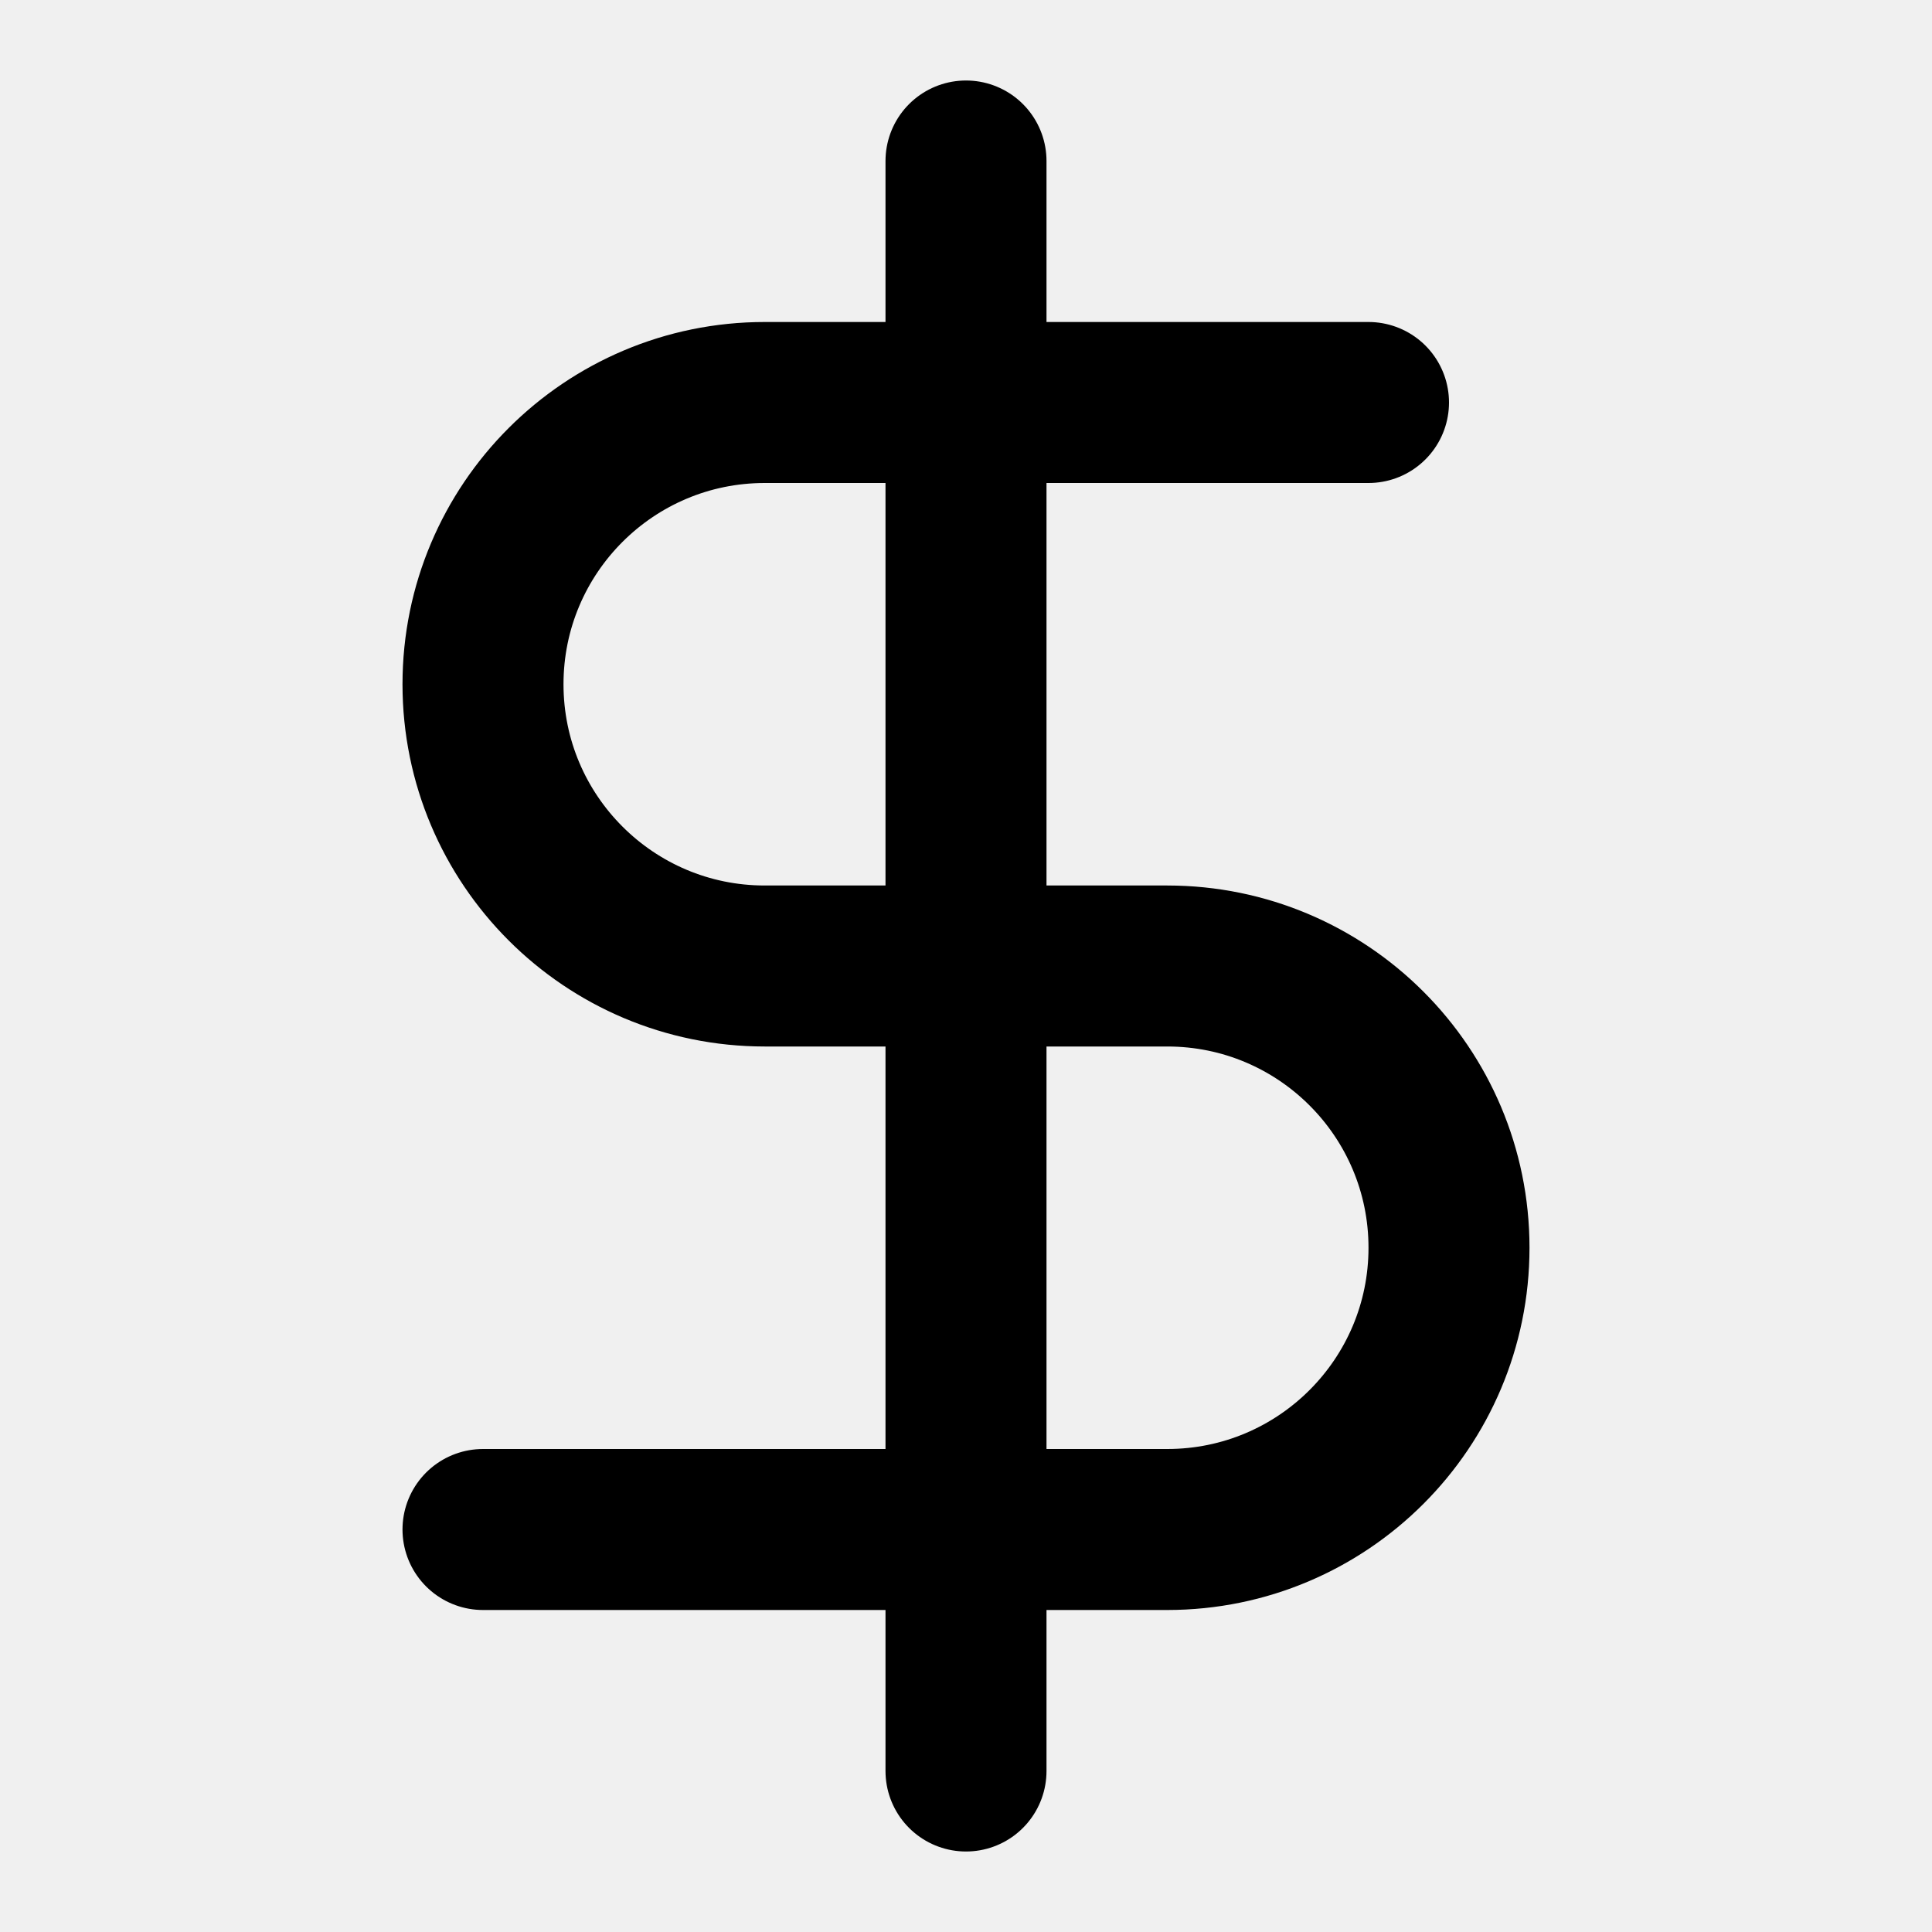
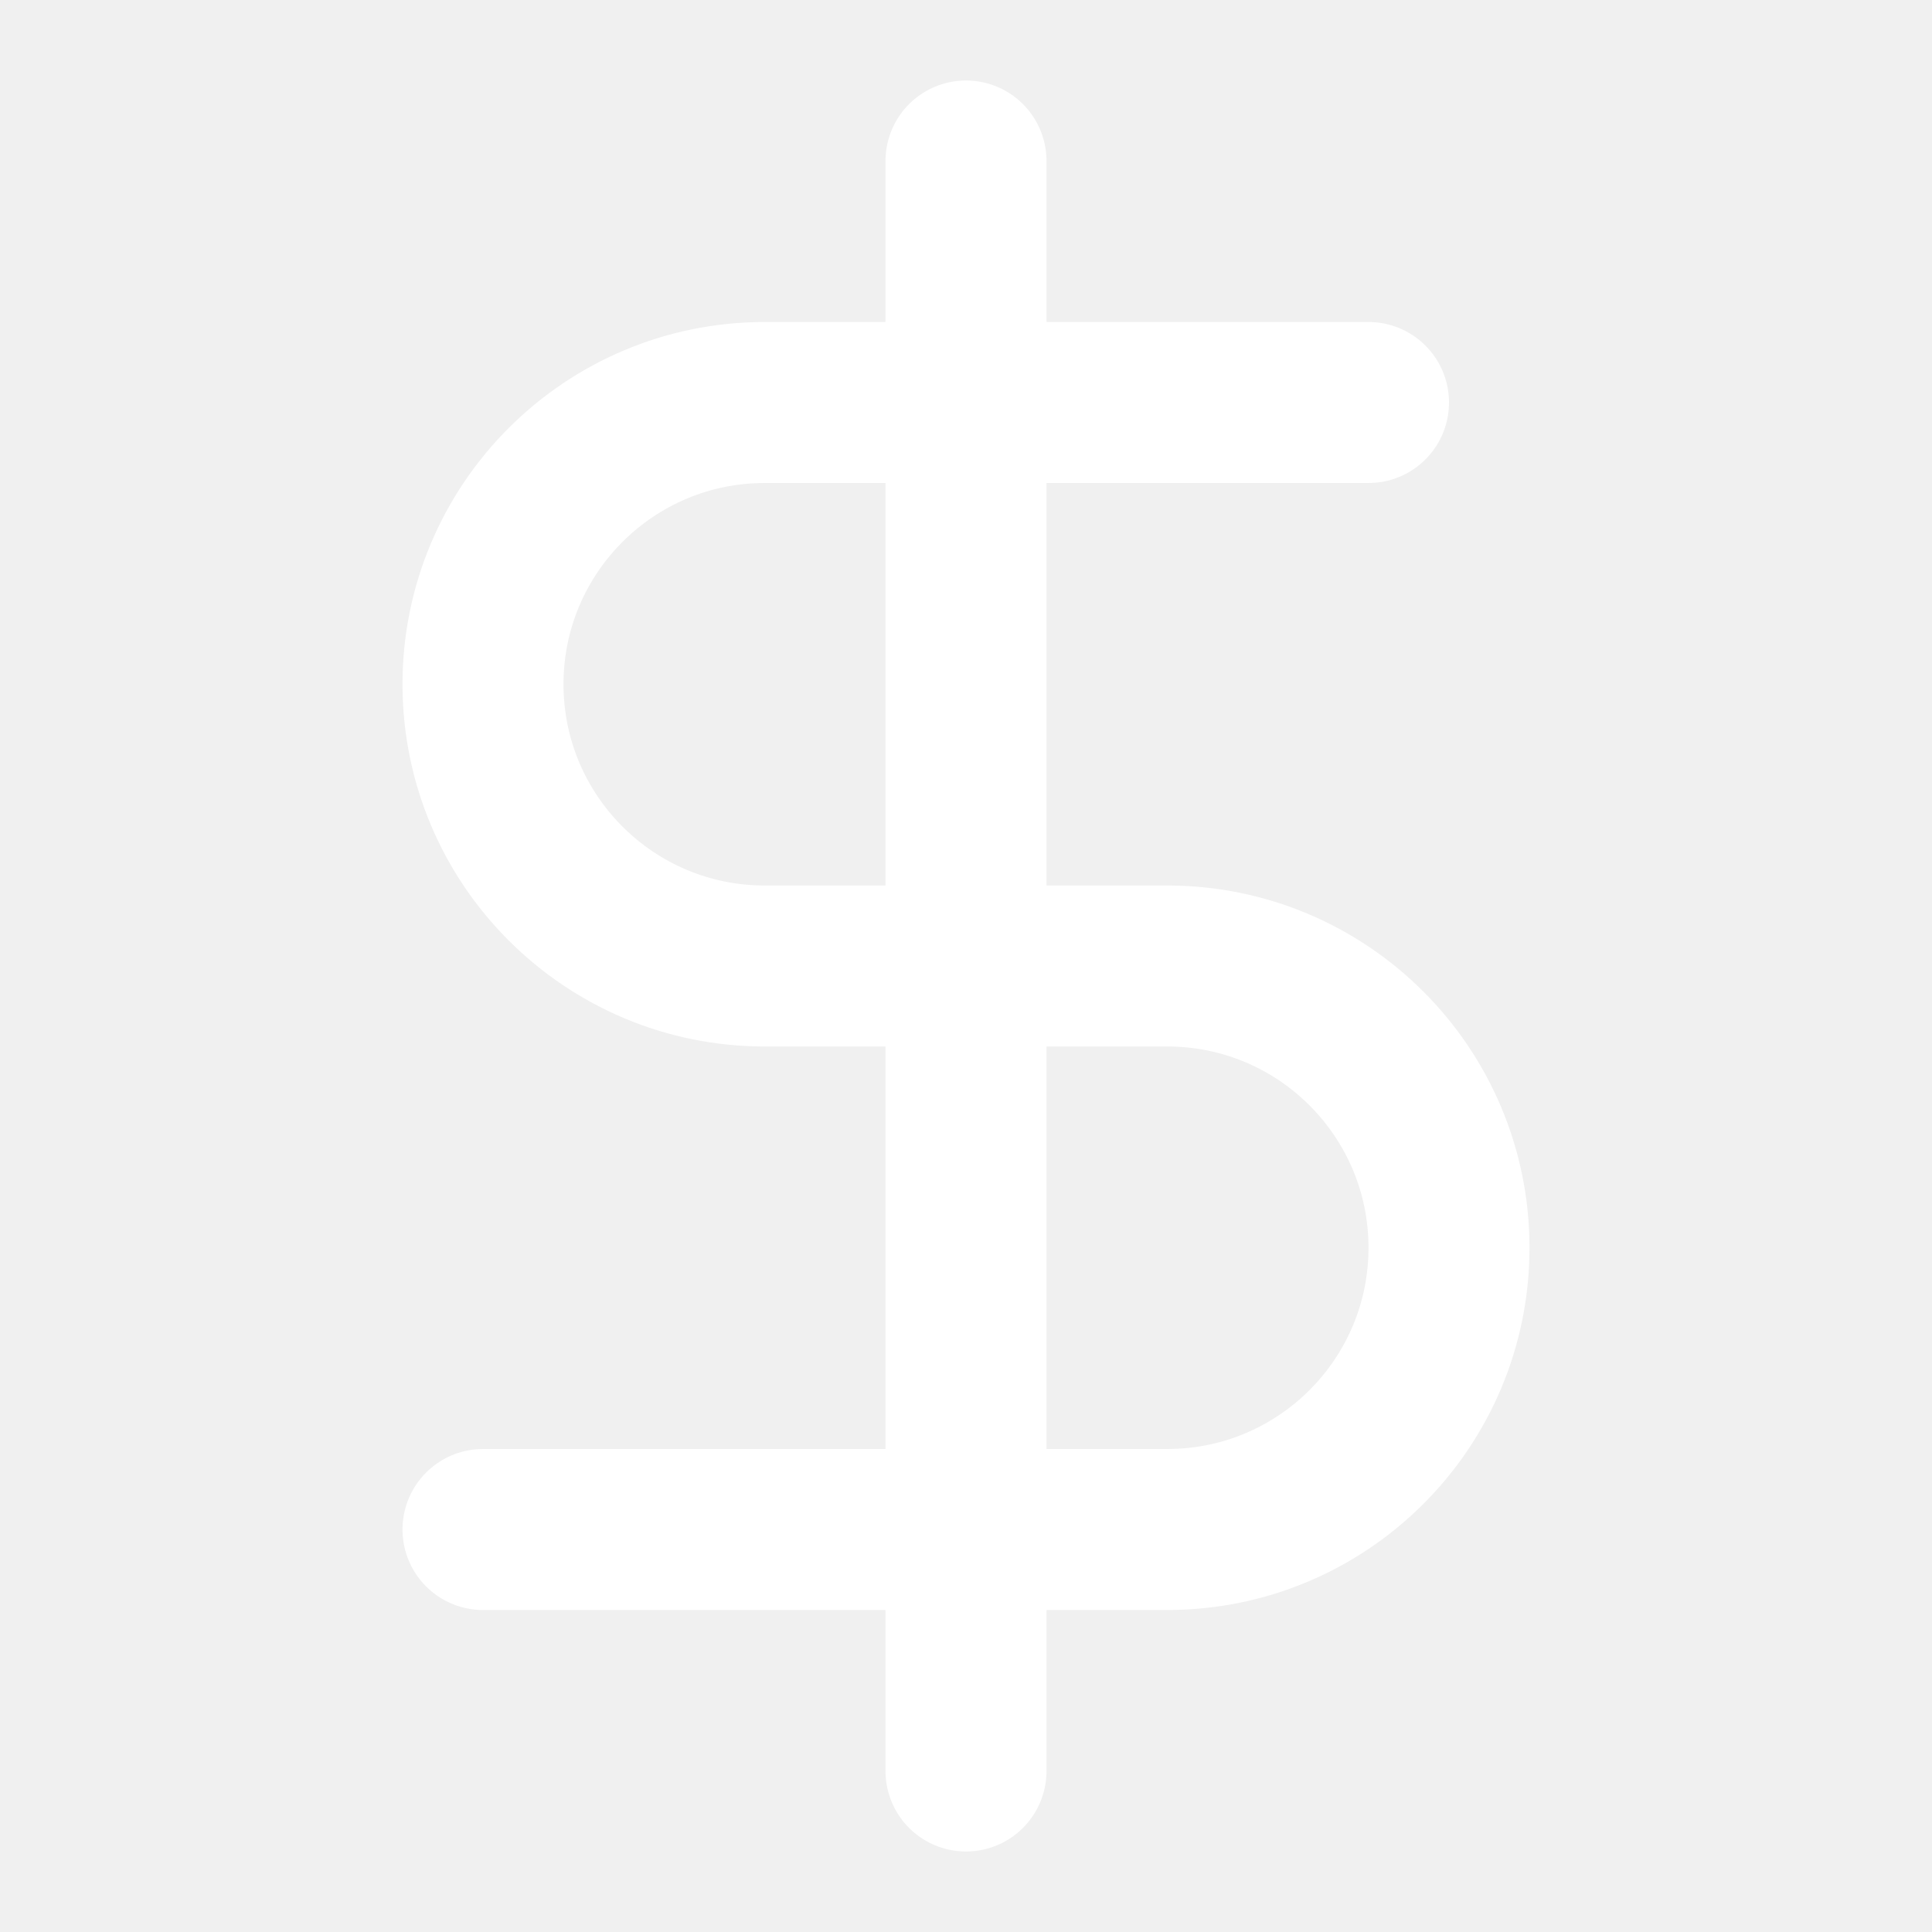
- <svg xmlns="http://www.w3.org/2000/svg" width="24" height="24" viewBox="0 0 24 24" fill="none" stroke="currentColor" stroke-width="2" stroke-linecap="round" stroke-linejoin="round" class="lucide lucide-dollar-sign h-4 w-4 text-white" aria-hidden="true">
+ <svg xmlns="http://www.w3.org/2000/svg" width="14" height="14" viewBox="0 0 24 24" fill="none" stroke="white" stroke-width="2" stroke-linecap="round" stroke-linejoin="round" class="lucide lucide-dollar-sign h-4 w-4 text-white" aria-hidden="true">
  <line x1="12" x2="12" y1="2" y2="22" />
  <path d="M17 5H9.5a3.5 3.5 0 0 0 0 7h5a3.5 3.5 0 0 1 0 7H6" />
</svg>
